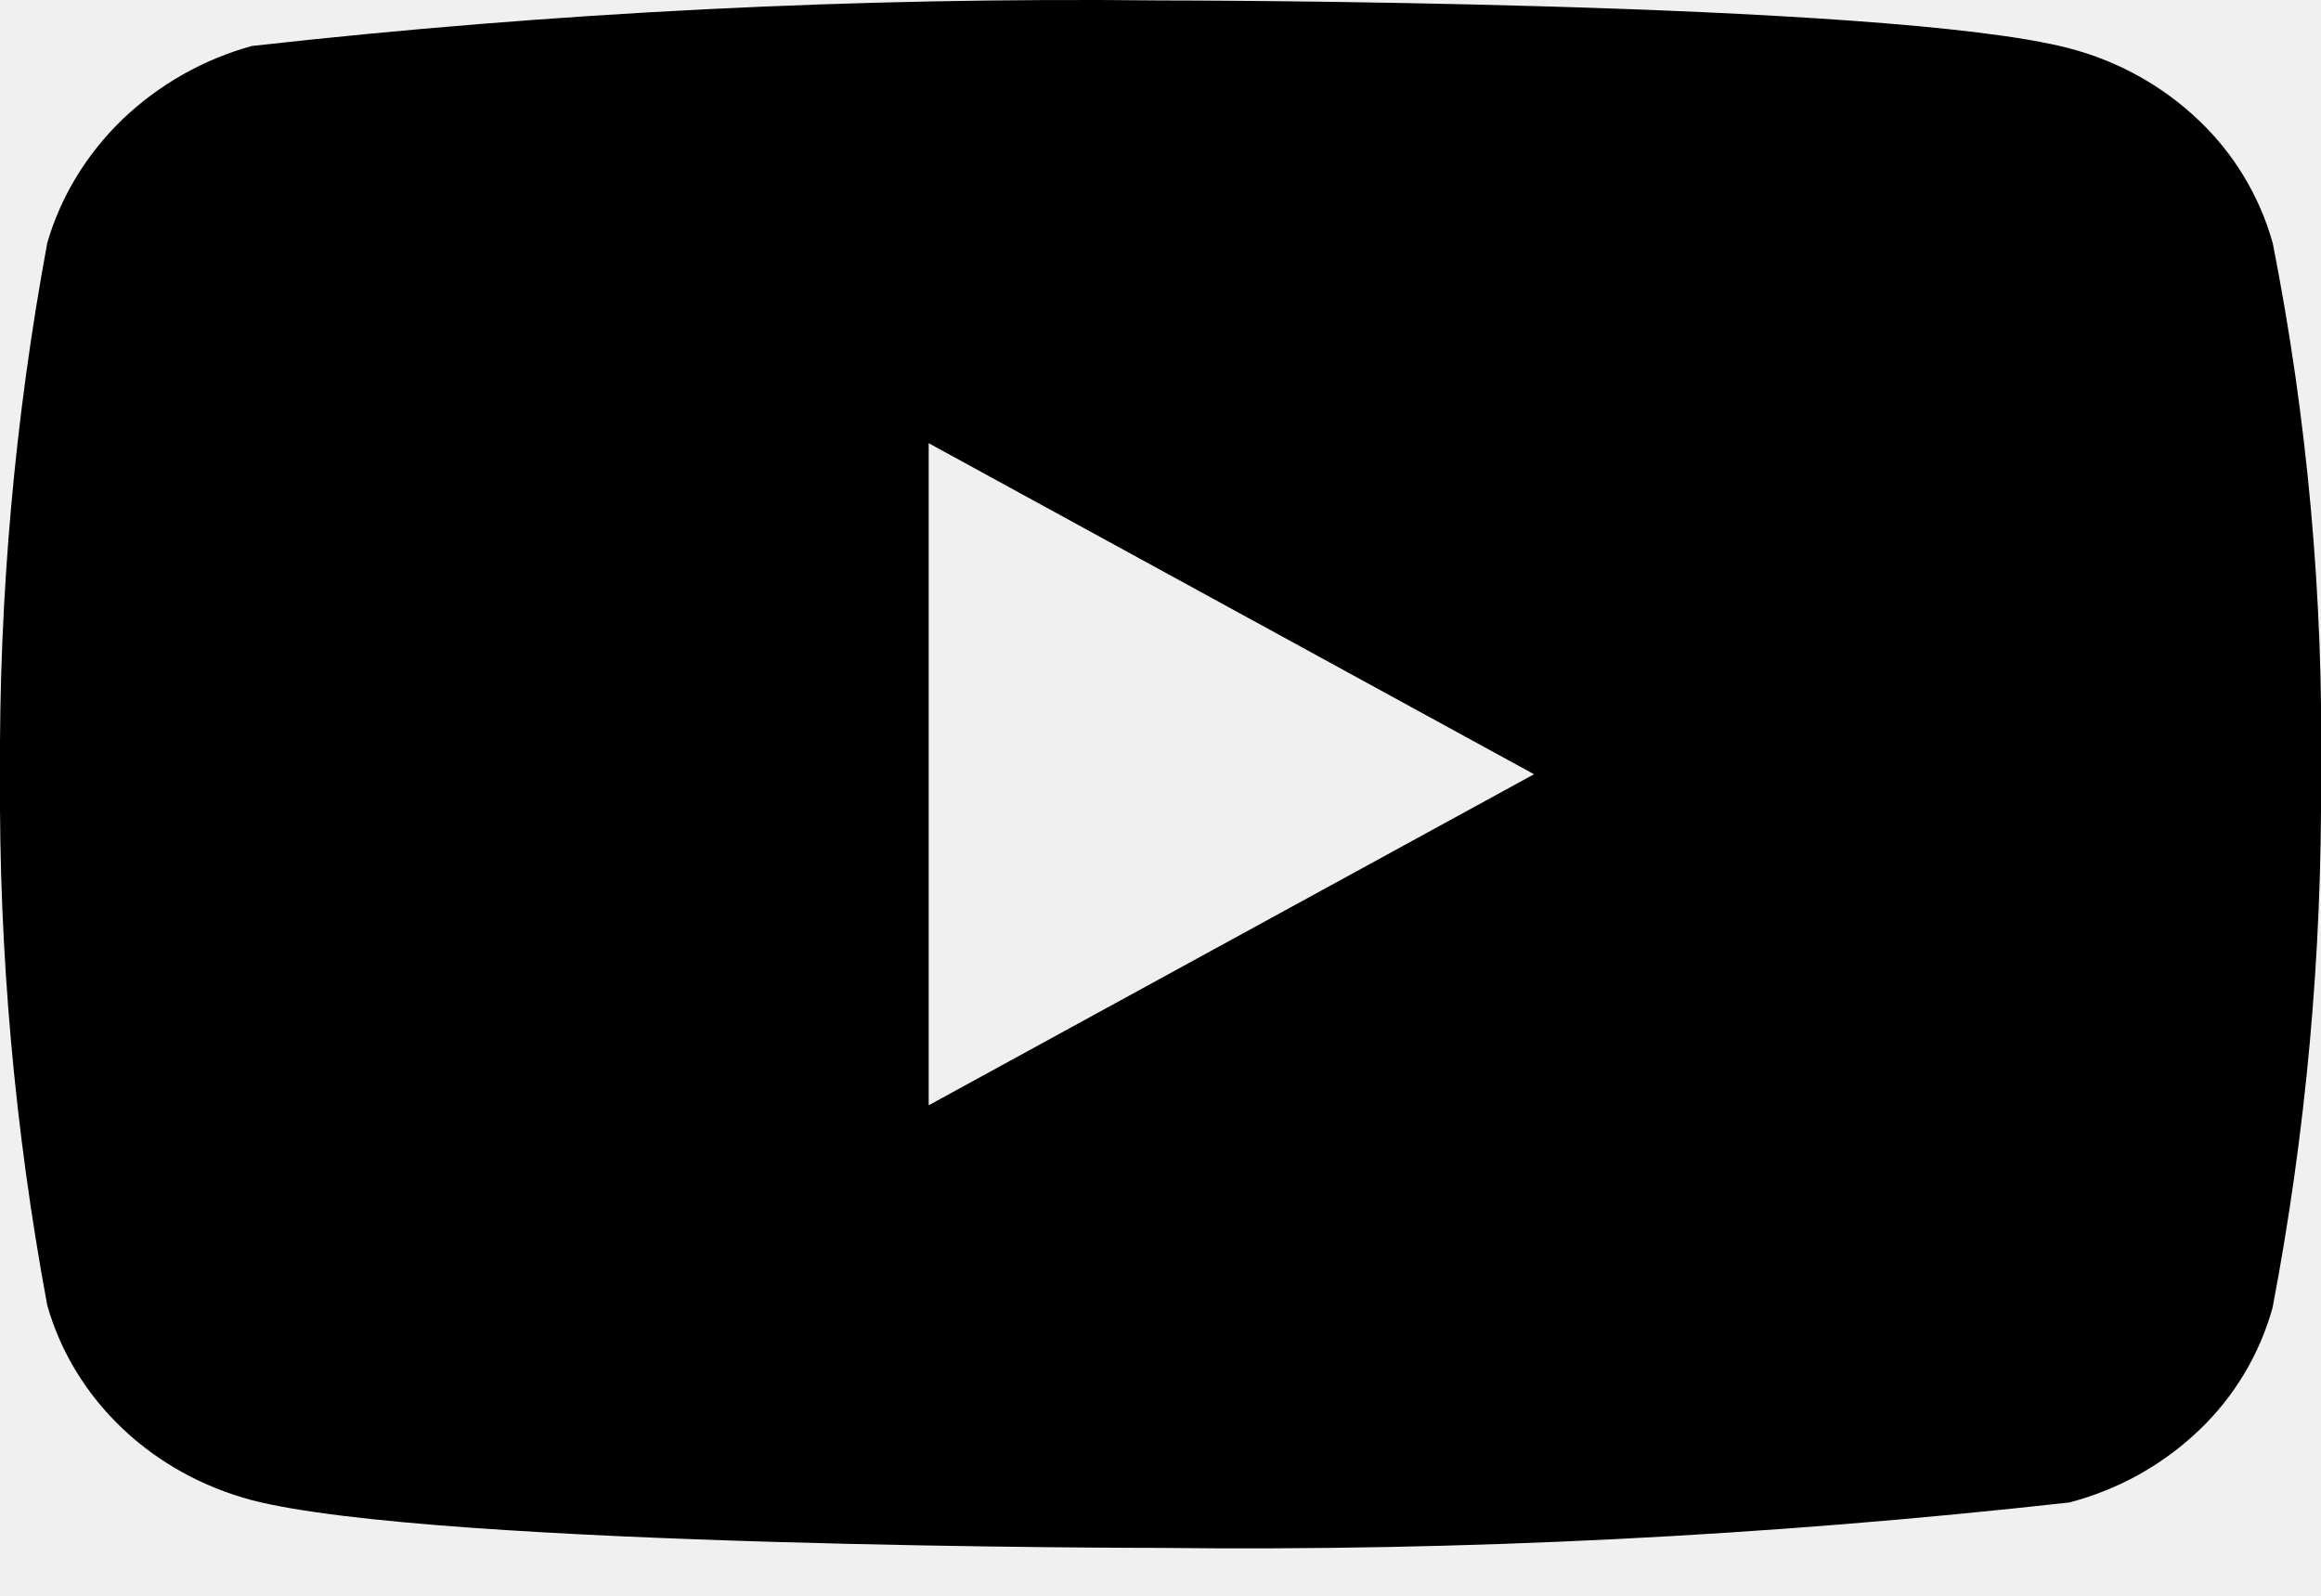
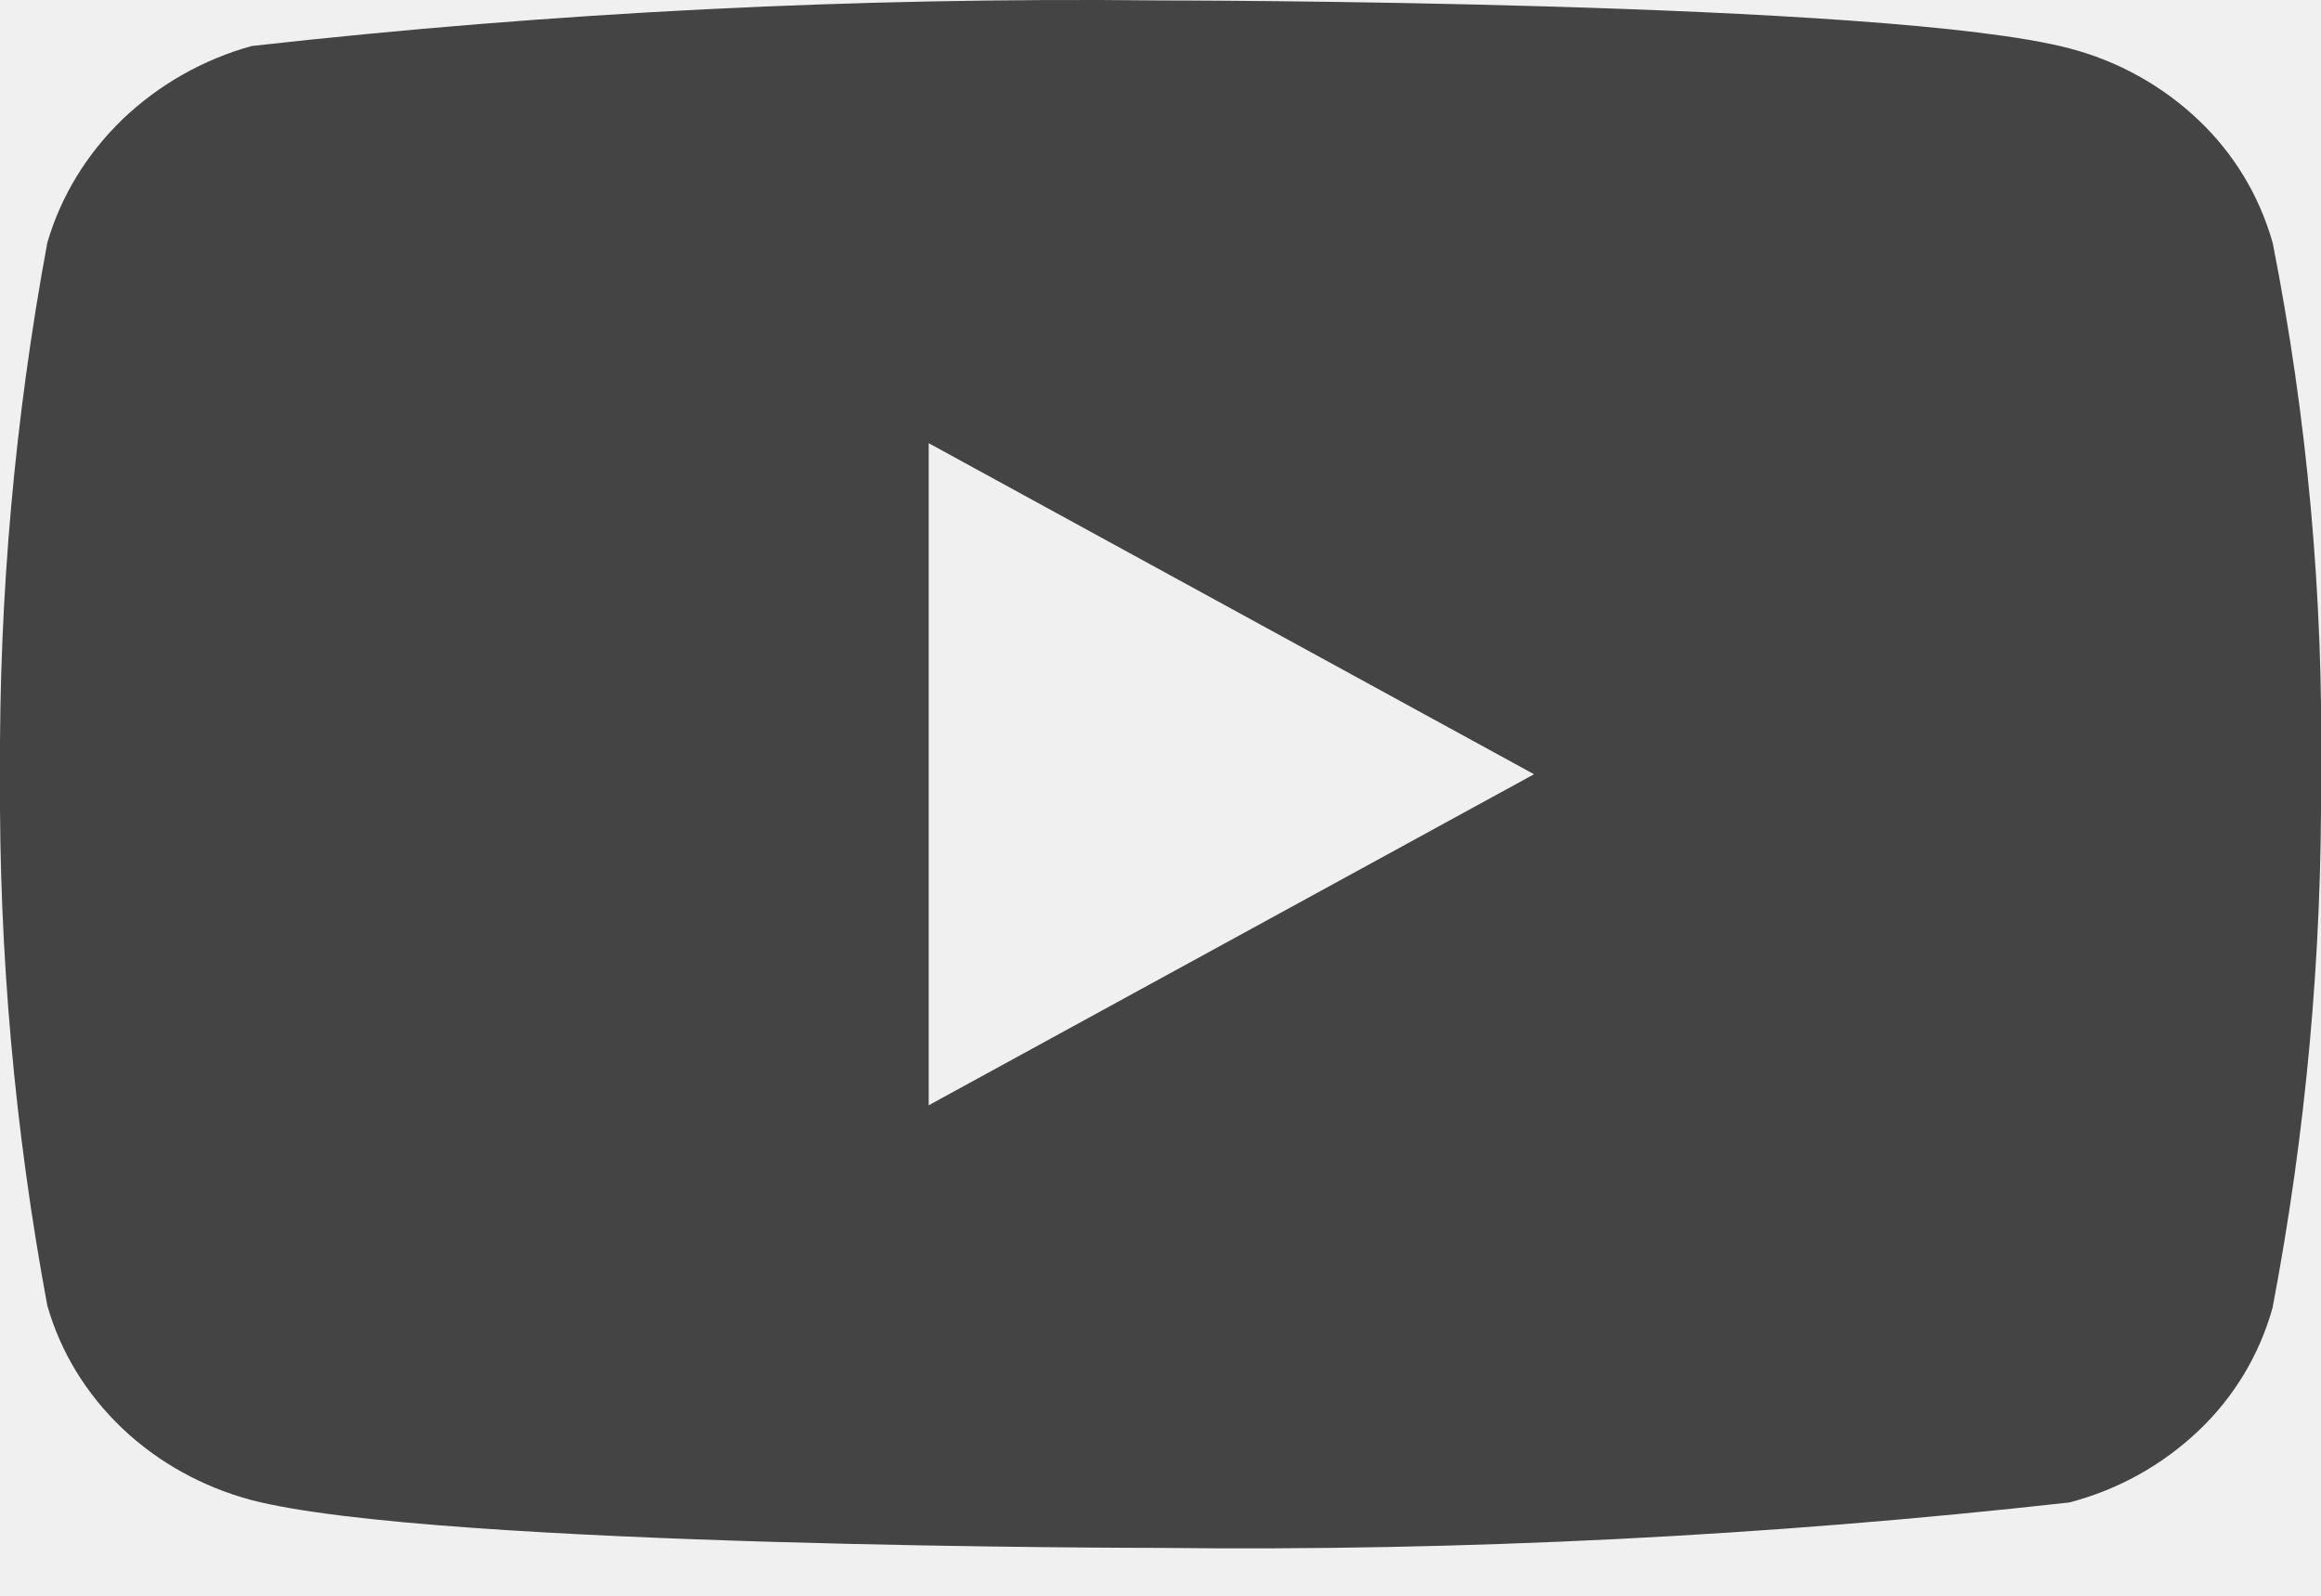
<svg xmlns="http://www.w3.org/2000/svg" width="16" height="11" viewBox="0 0 16 11" fill="none">
-   <g clip-path="url(#clip0_19415_1259)">
-     <path d="M15.667 1.675C15.576 1.351 15.4 1.059 15.156 0.828C14.906 0.59 14.599 0.42 14.264 0.333C13.012 0.003 7.996 0.003 7.996 0.003C5.905 -0.02 3.815 0.084 1.736 0.317C1.402 0.409 1.095 0.583 0.844 0.823C0.598 1.061 0.419 1.353 0.326 1.674C0.102 2.882 -0.007 4.108 0 5.337C-0.008 6.564 0.101 7.79 0.326 8.999C0.417 9.319 0.595 9.61 0.842 9.845C1.09 10.081 1.398 10.251 1.736 10.341C3.005 10.67 7.996 10.67 7.996 10.67C10.09 10.694 12.184 10.589 14.264 10.357C14.599 10.27 14.906 10.1 15.156 9.862C15.4 9.631 15.576 9.338 15.666 9.015C15.896 7.808 16.008 6.581 16 5.352C16.018 4.118 15.906 2.885 15.667 1.674V1.675ZM6.402 7.619V3.055L10.575 5.337L6.402 7.619Z" fill="black" />
+   <g clip-path="url(#clip0_19415_1452)">
+     <path d="M15.667 1.675C15.576 1.351 15.4 1.059 15.156 0.828C14.906 0.59 14.599 0.42 14.264 0.333C13.012 0.003 7.996 0.003 7.996 0.003C5.905 -0.02 3.815 0.084 1.736 0.317C1.402 0.409 1.095 0.583 0.844 0.823C0.598 1.061 0.419 1.353 0.326 1.674C0.102 2.882 -0.007 4.108 0 5.337C-0.008 6.564 0.101 7.79 0.326 8.999C0.417 9.319 0.595 9.61 0.842 9.845C1.09 10.081 1.398 10.251 1.736 10.341C3.005 10.67 7.996 10.67 7.996 10.67C10.09 10.694 12.184 10.589 14.264 10.357C14.599 10.27 14.906 10.1 15.156 9.862C15.4 9.631 15.576 9.338 15.666 9.015C15.896 7.808 16.008 6.581 16 5.352C16.018 4.118 15.906 2.885 15.667 1.674V1.675ZM6.402 7.619V3.055L10.575 5.337L6.402 7.619Z" fill="#444444" />
  </g>
  <defs>
-     <clipPath id="clip0_19415_1259">
+     <clipPath id="clip0_19415_1452">
      <rect width="16" height="11" fill="white" />
    </clipPath>
  </defs>
</svg>
